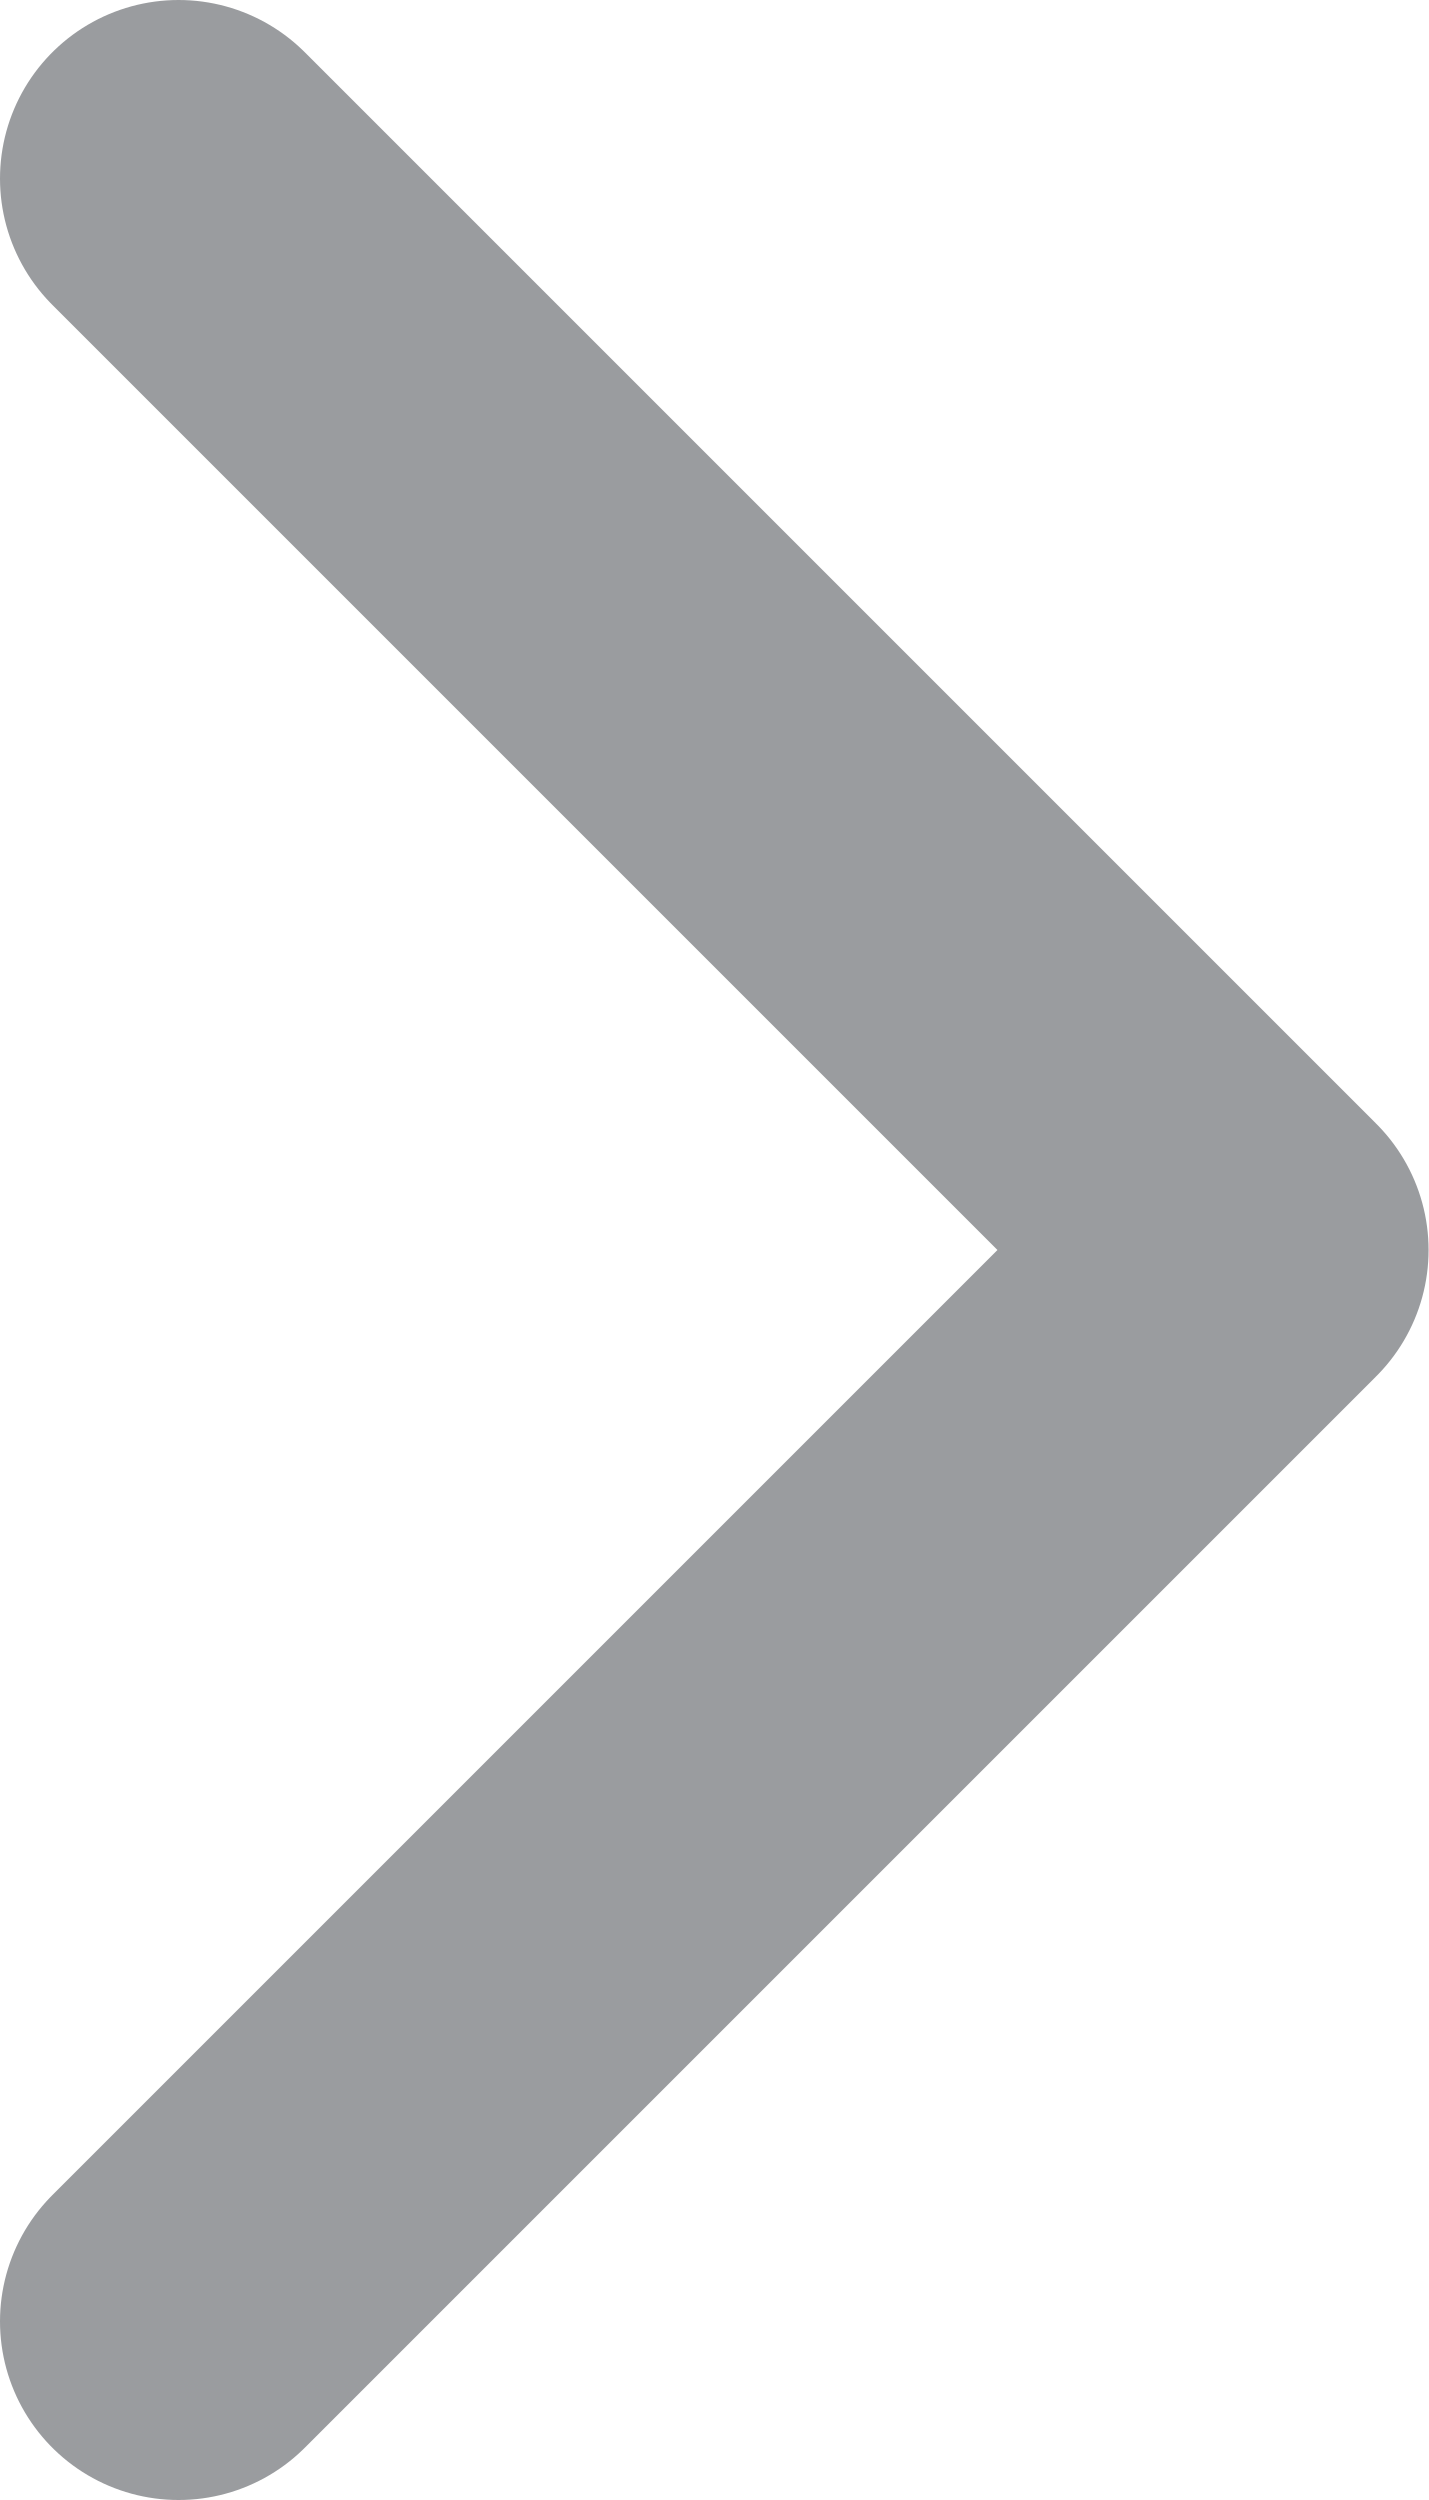
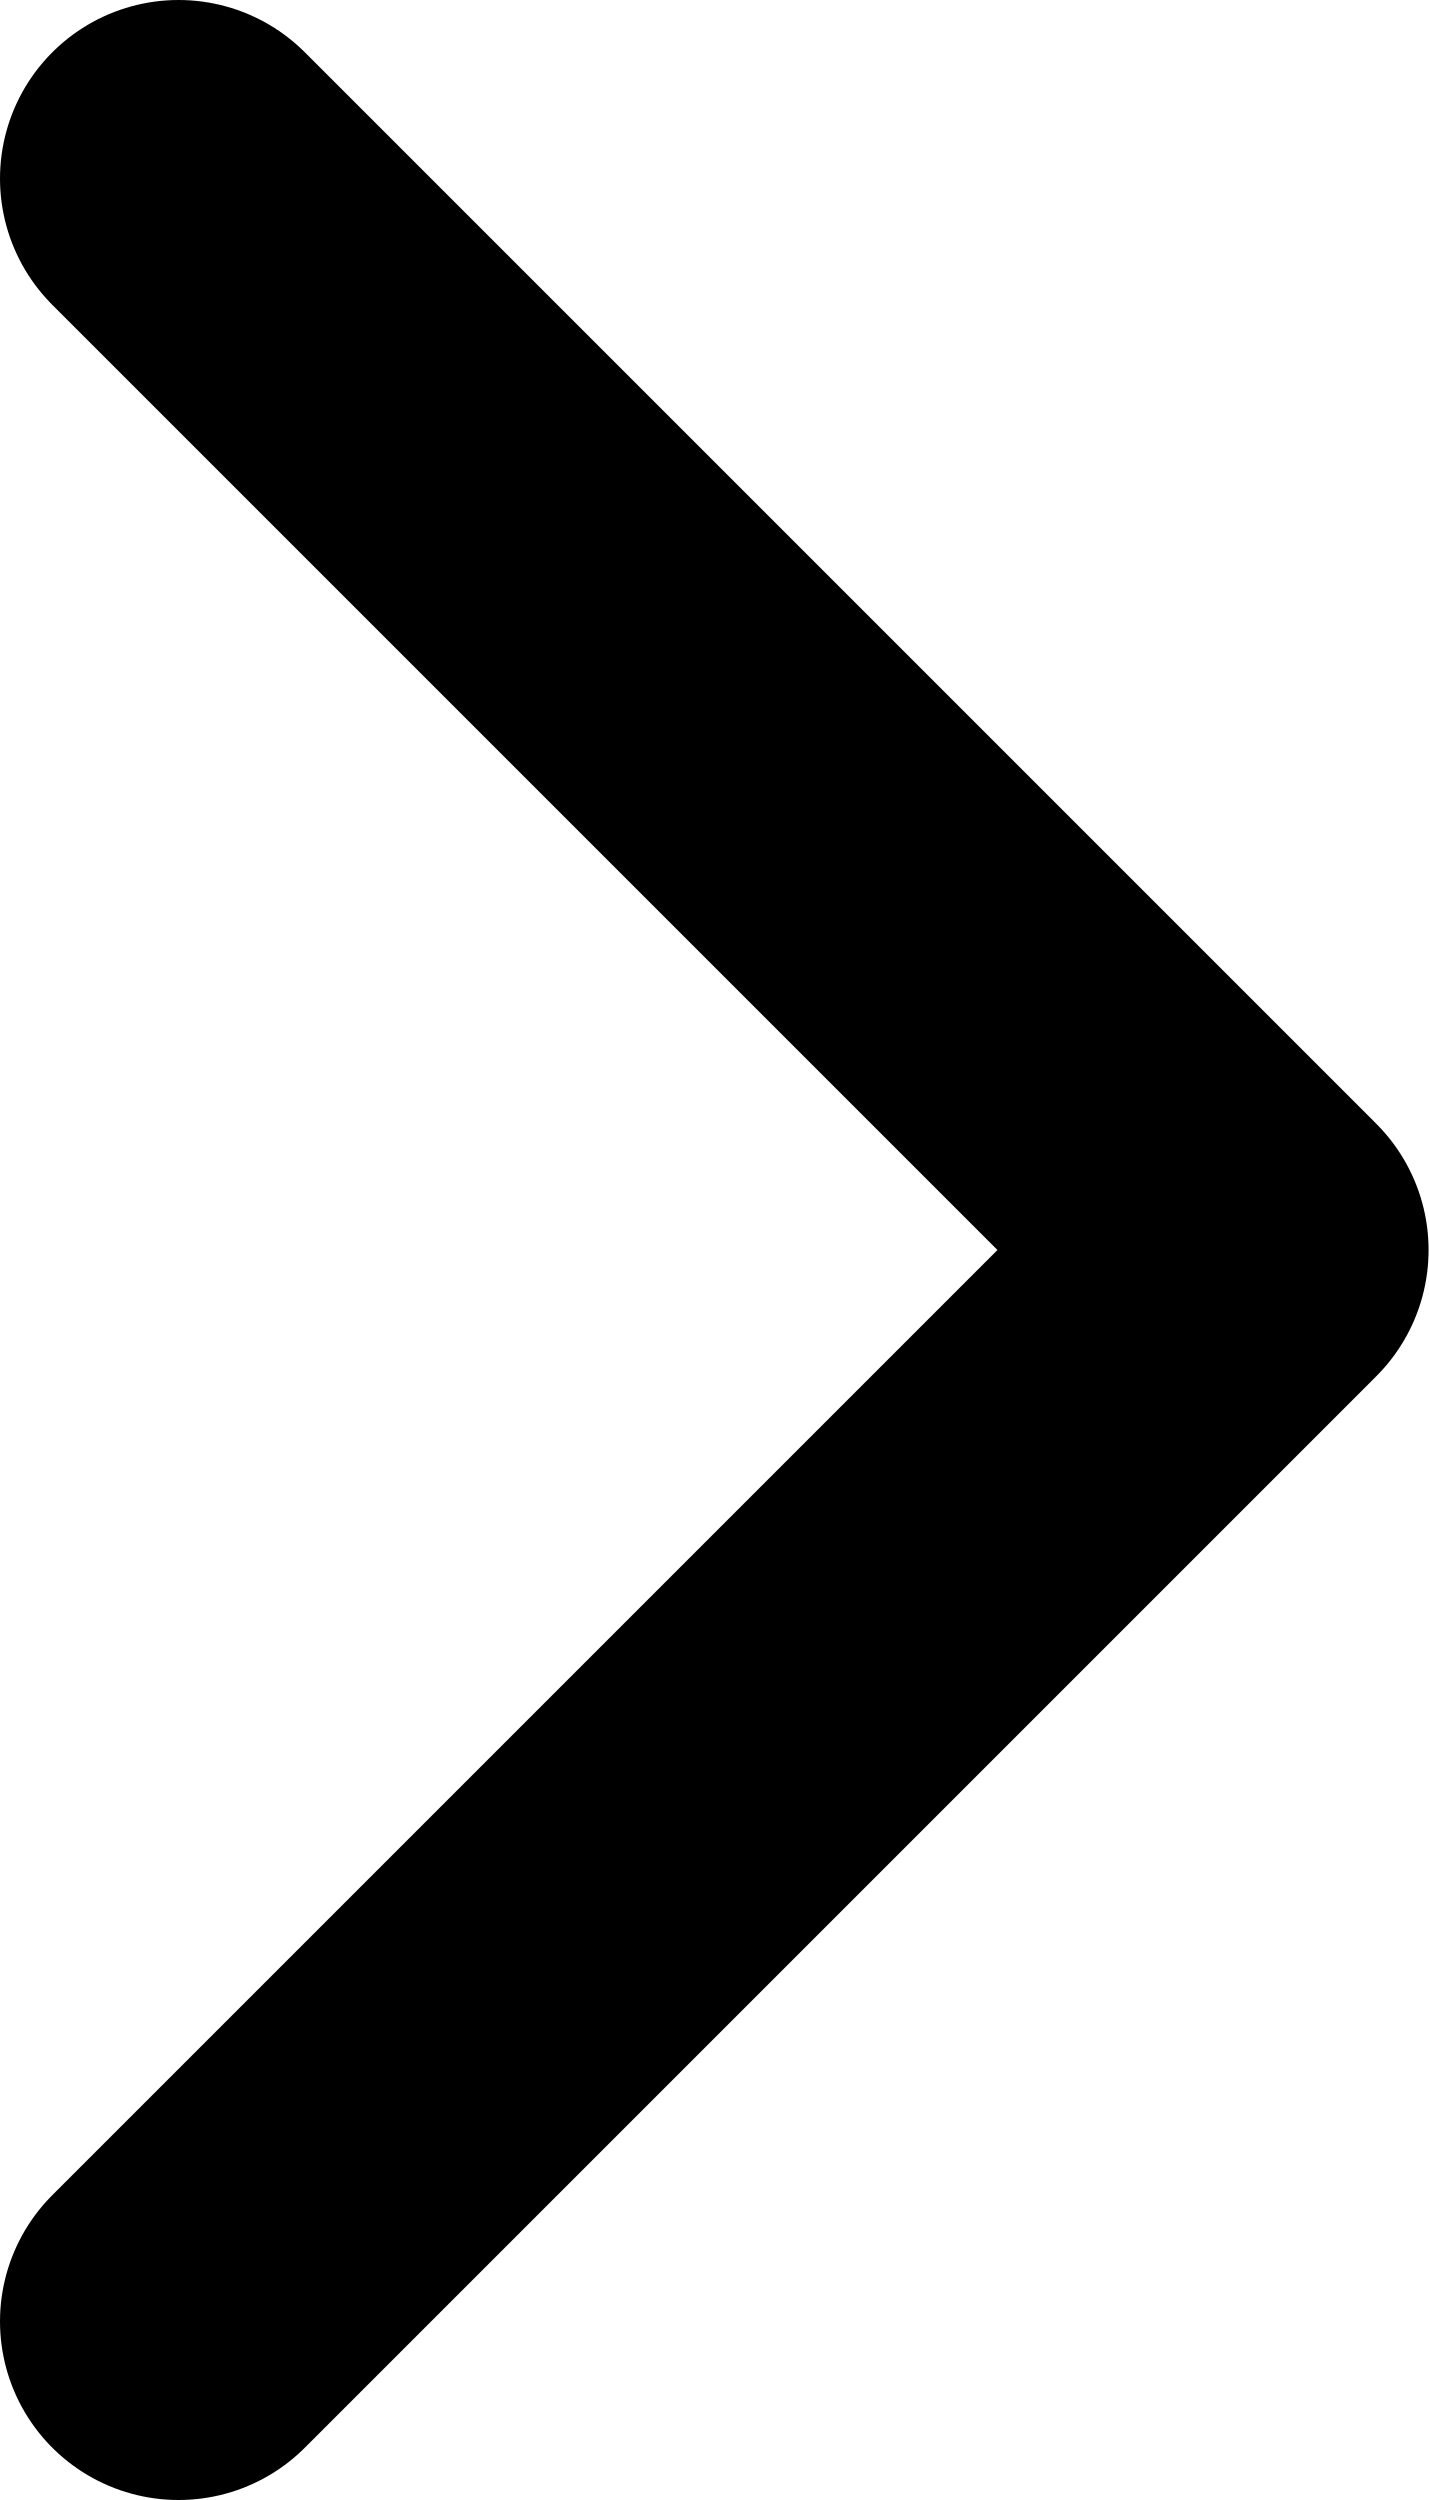
<svg xmlns="http://www.w3.org/2000/svg" width="4" height="7" viewBox="0 0 4 7" fill="none">
-   <path d="M0.5 6.5L3.5 3.5L0.5 0.5" stroke="#9A9C9F" stroke-linecap="round" stroke-linejoin="round" />
+   <path d="M0.5 6.5L3.5 3.5L0.5 0.5" stroke="currentColor" stroke-linecap="round" stroke-linejoin="round" />
</svg>
